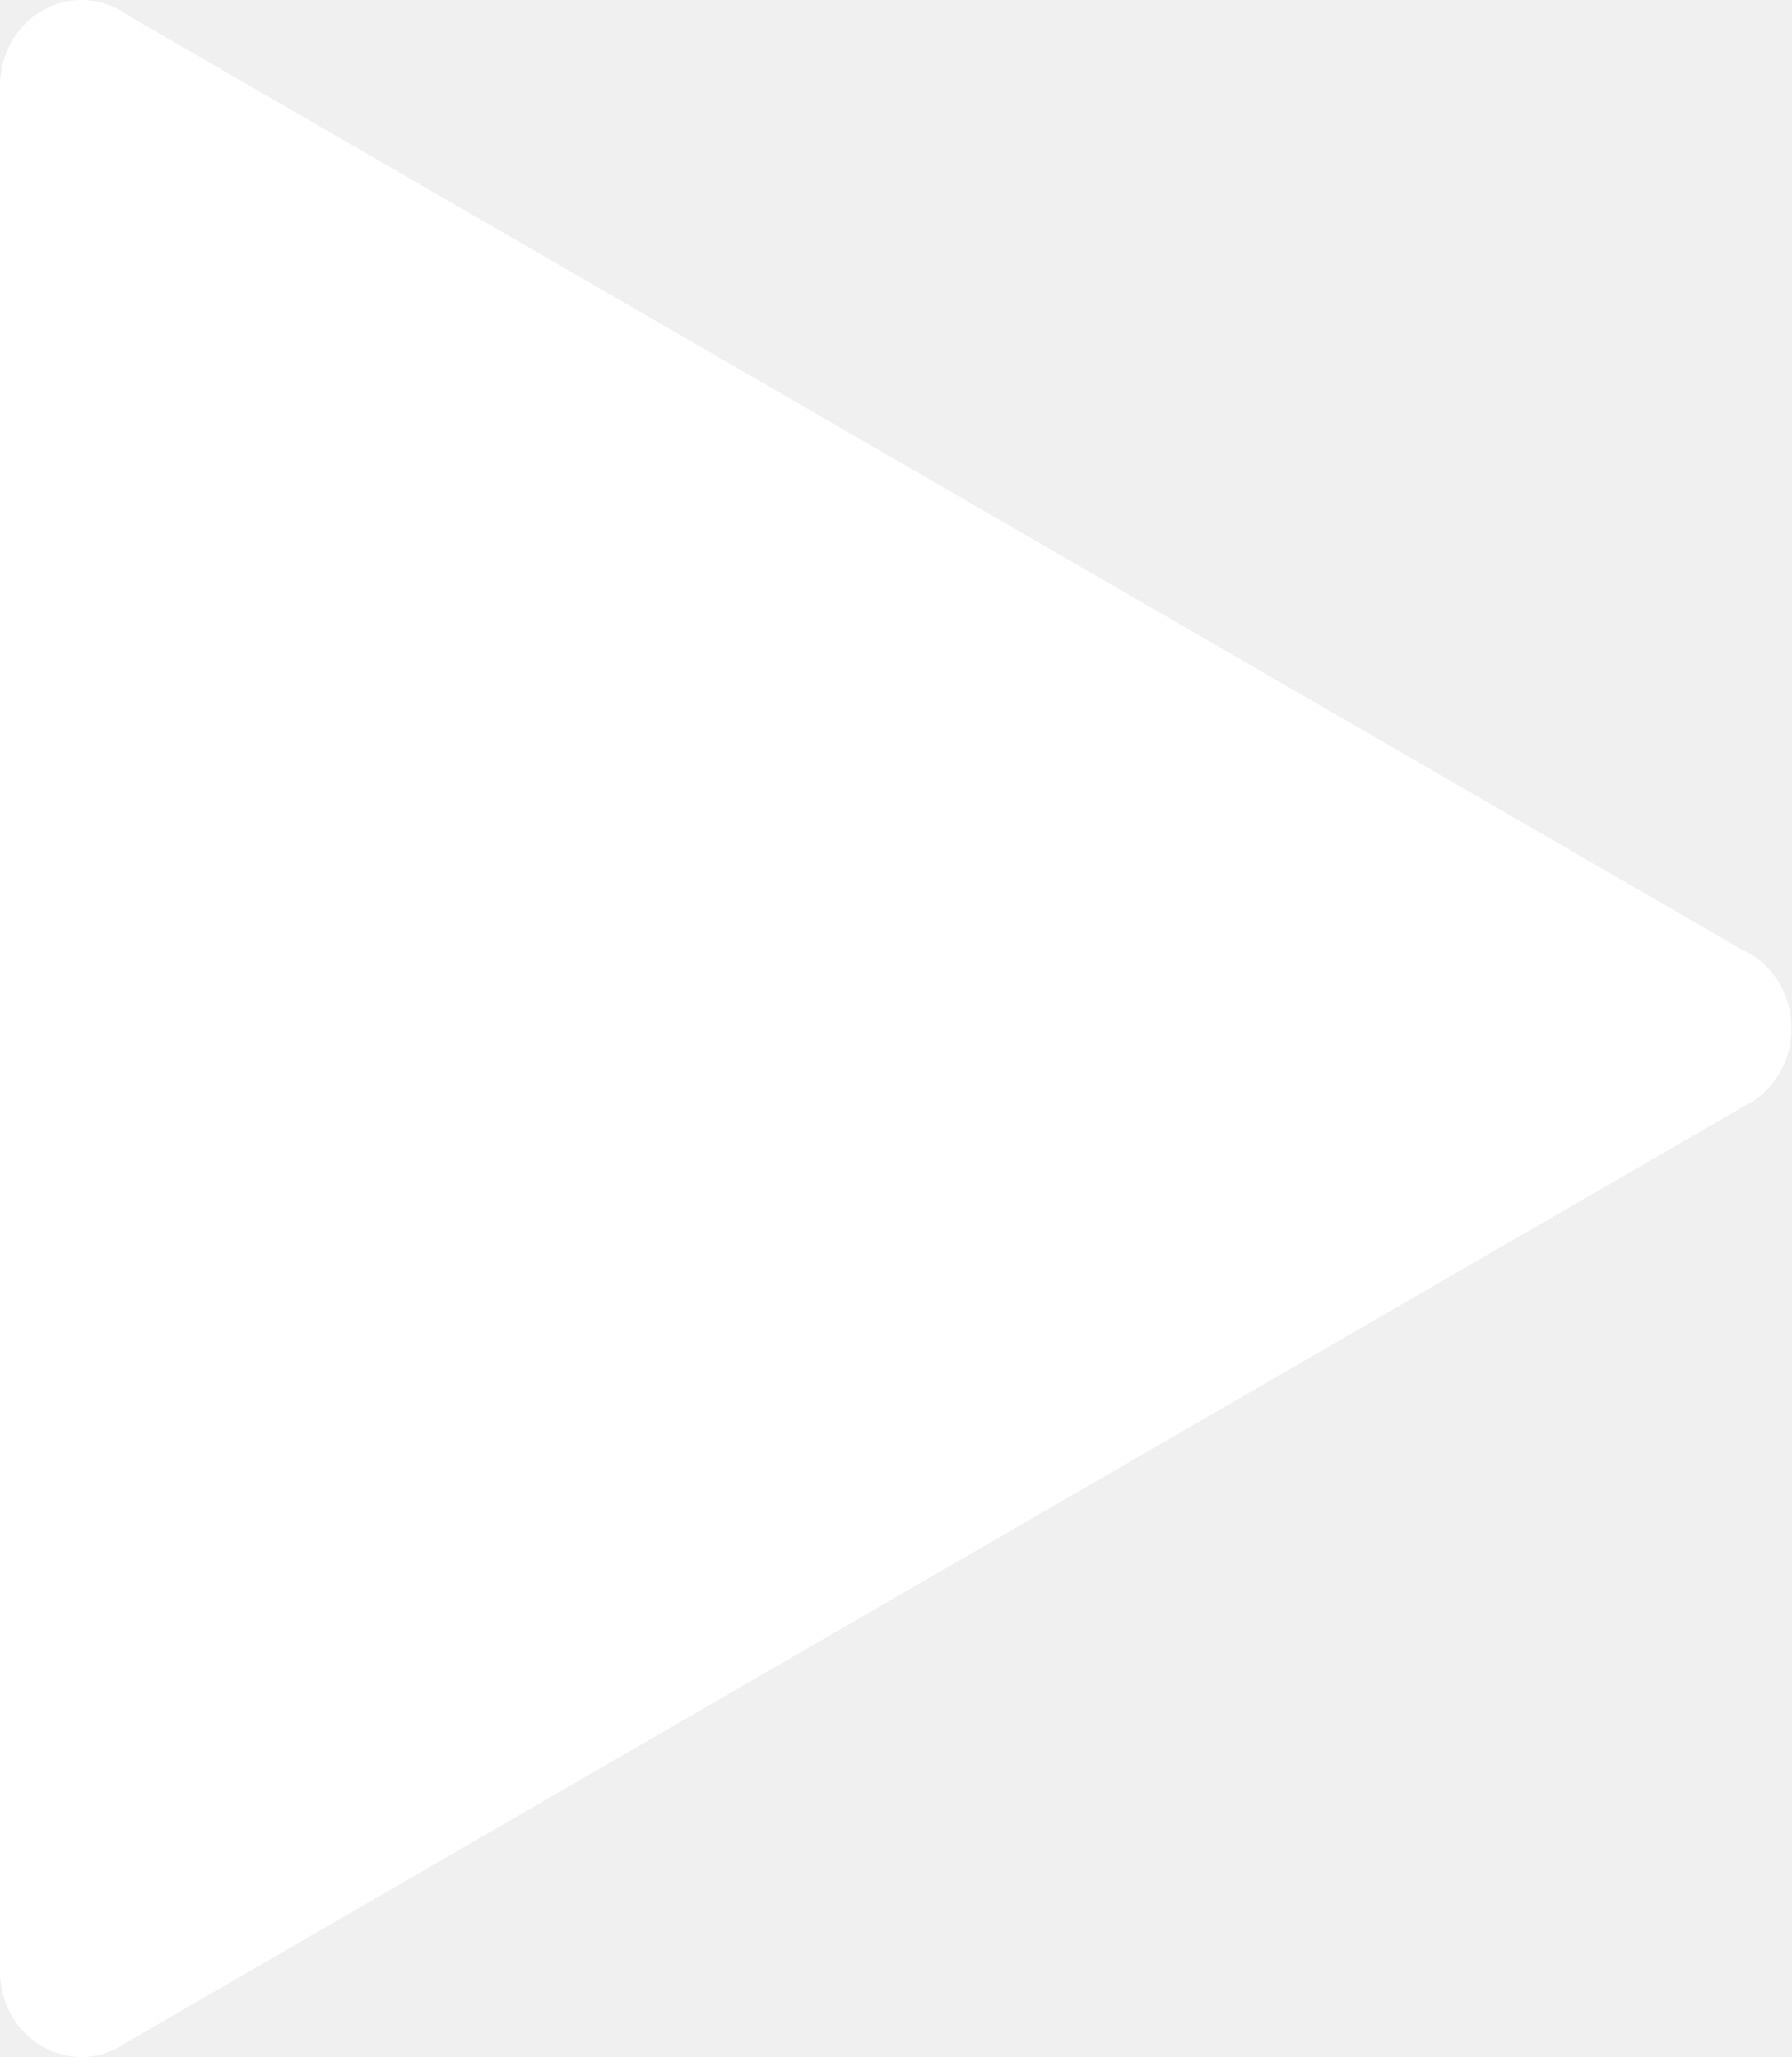
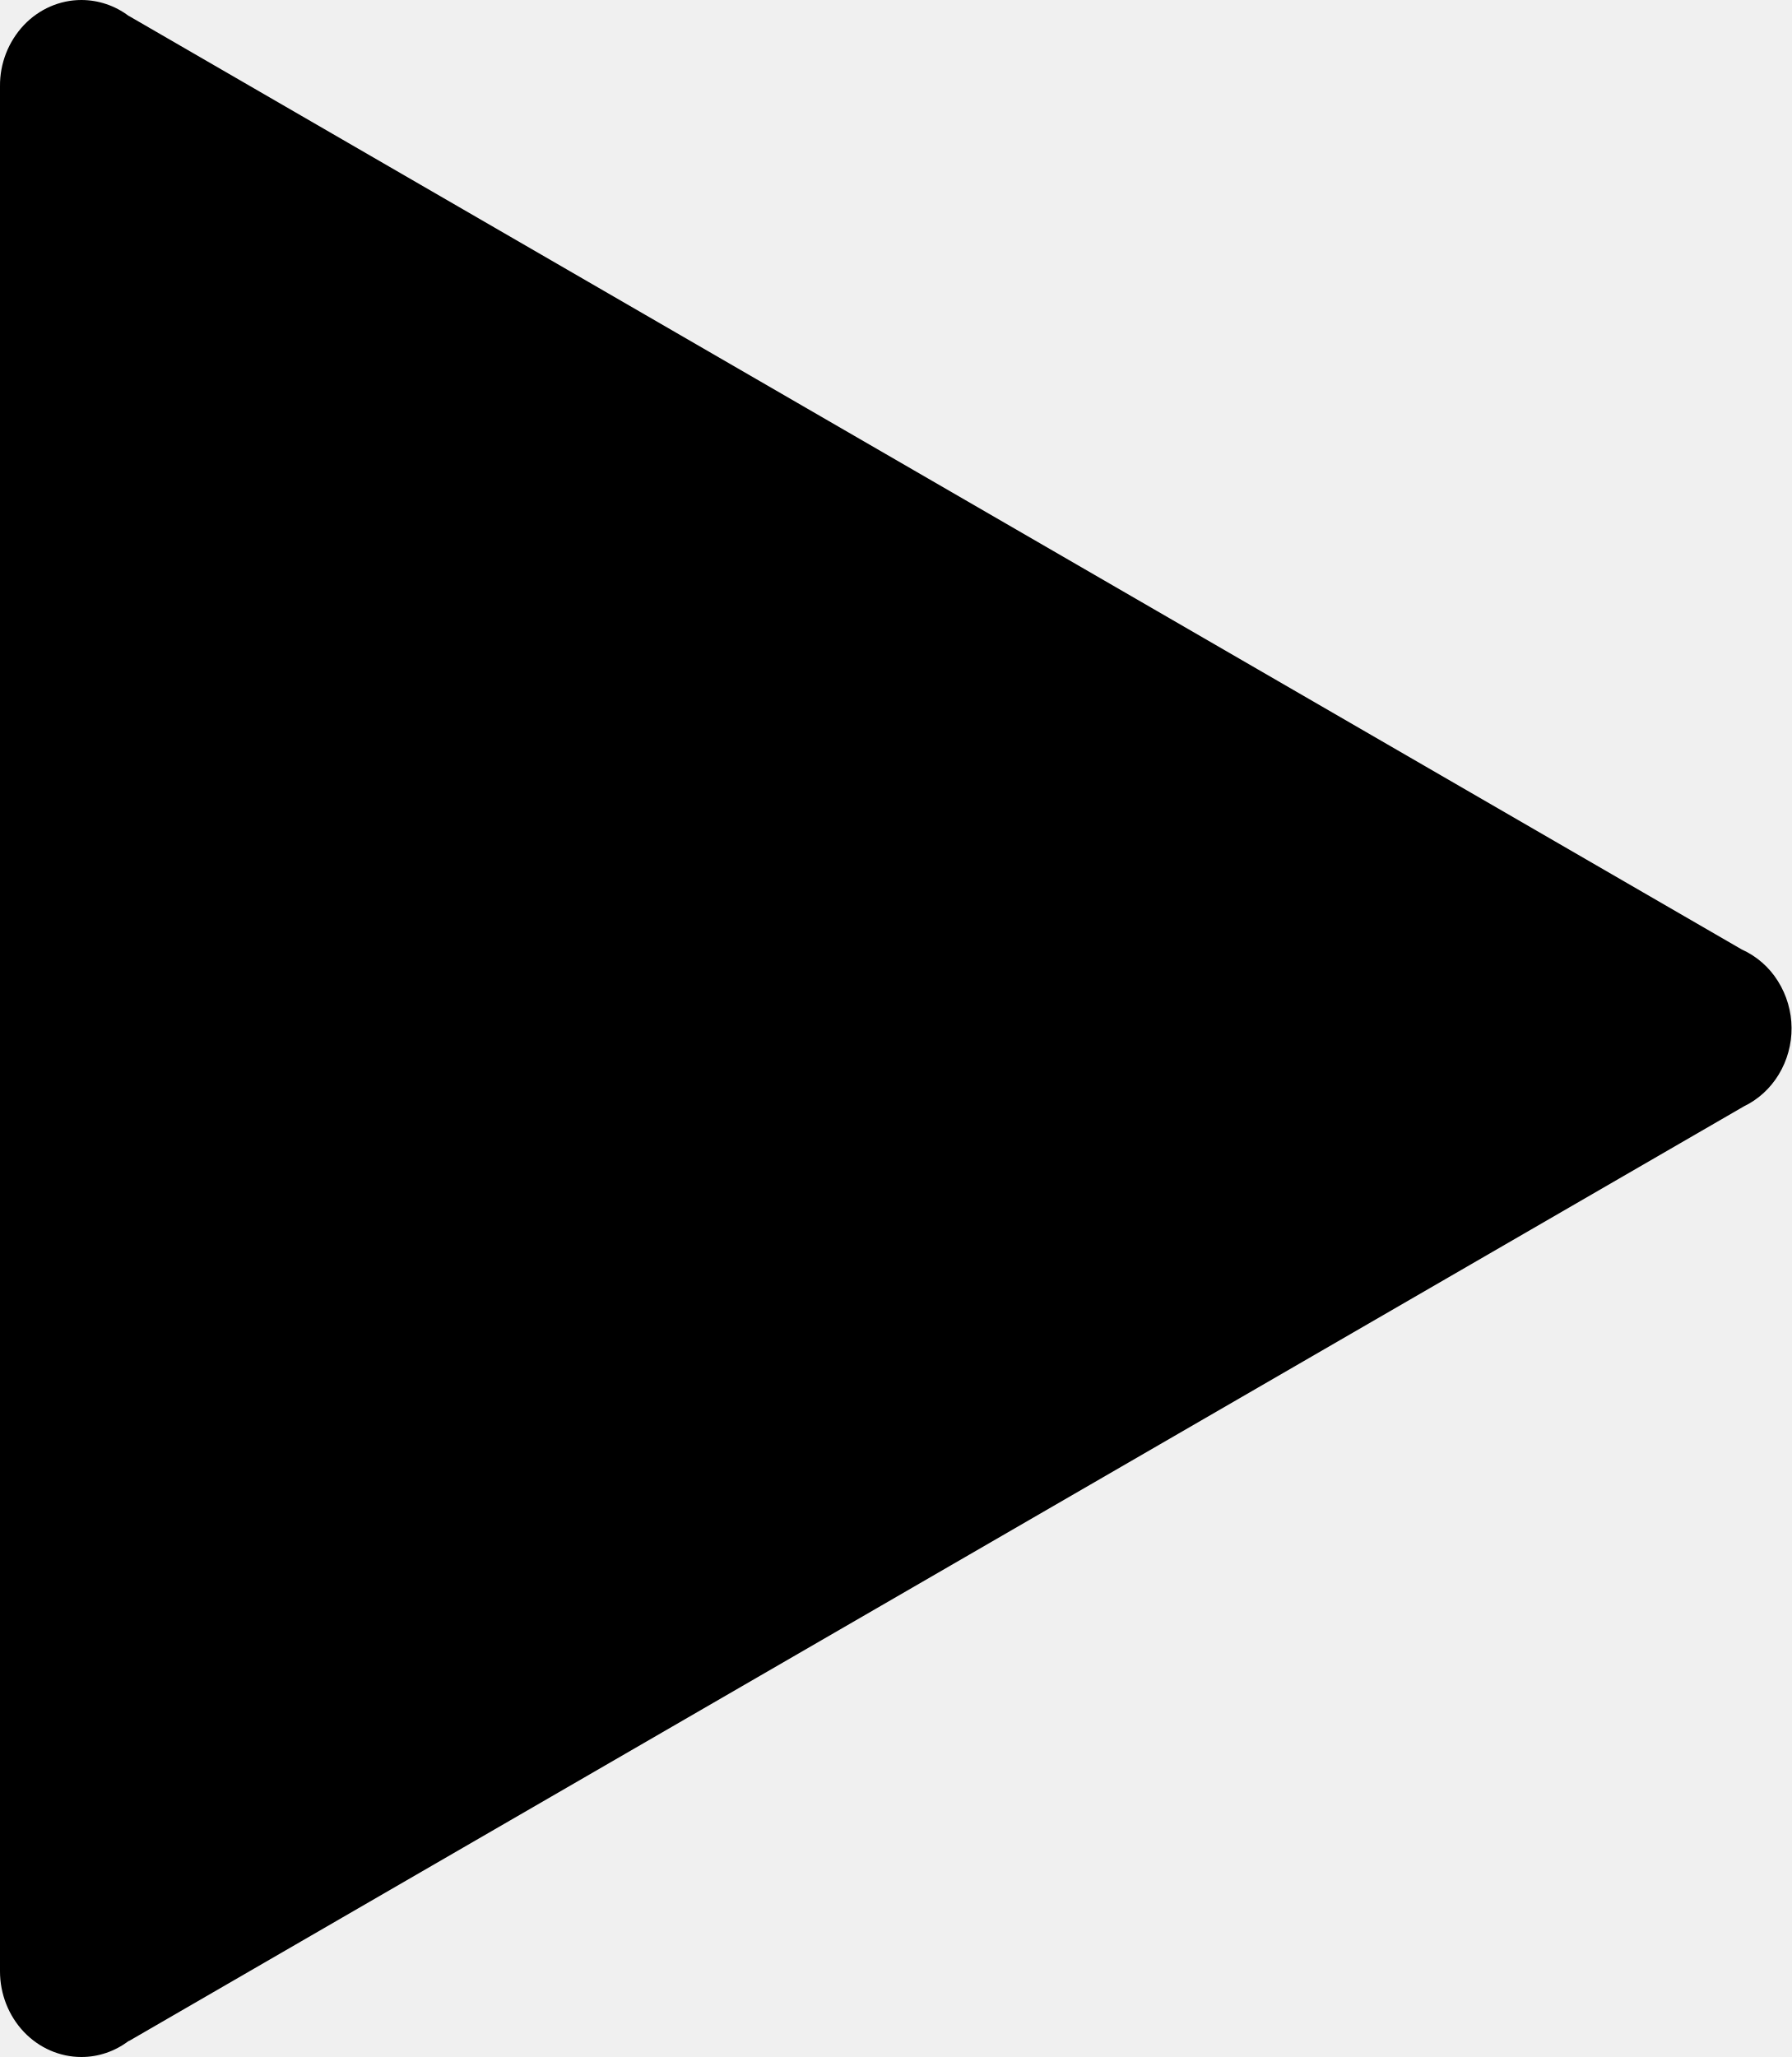
- <svg xmlns="http://www.w3.org/2000/svg" width="27" height="31" viewBox="0 0 27 31" fill="none">
-   <path d="M1.227 0C0.902 0 0.59 0.136 0.359 0.378C0.129 0.621 2.34078e-06 0.949 2.34078e-06 1.292C-7.8026e-07 1.293 -7.8026e-07 1.295 2.34078e-06 1.297V15.5V29.703C-7.7994e-07 29.705 -7.7994e-07 29.707 2.34078e-06 29.708C2.34078e-06 30.051 0.129 30.379 0.359 30.622C0.59 30.864 0.902 31 1.227 31C1.483 30.999 1.732 30.915 1.939 30.758L1.942 30.76L26.283 16.673C26.497 16.57 26.678 16.405 26.805 16.197C26.932 15.989 27 15.747 27 15.5C27 15.246 26.929 14.997 26.796 14.786C26.662 14.574 26.472 14.408 26.25 14.309L1.942 0.24H1.939C1.731 0.084 1.482 4.06414e-05 1.227 0Z" fill="#ffffff" />
+ <svg xmlns="http://www.w3.org/2000/svg" viewBox="0 0 27 31">
+   <path fill="currentColor" d="M1.227 0C.902 0 .59.136.36.378A1.327 1.327 0 0 0 0 1.297V29.708c0 .343.13.671.36.914.23.242.542.378.867.378.256 0 .505-.085.712-.242l.003.002 24.341-14.087c.214-.103.395-.268.522-.476a1.341 1.341 0 0 0-.01-1.411 1.244 1.244 0 0 0-.545-.477L1.942.24h-.003A1.186 1.186 0 0 0 1.227 0Z" />
</svg>
